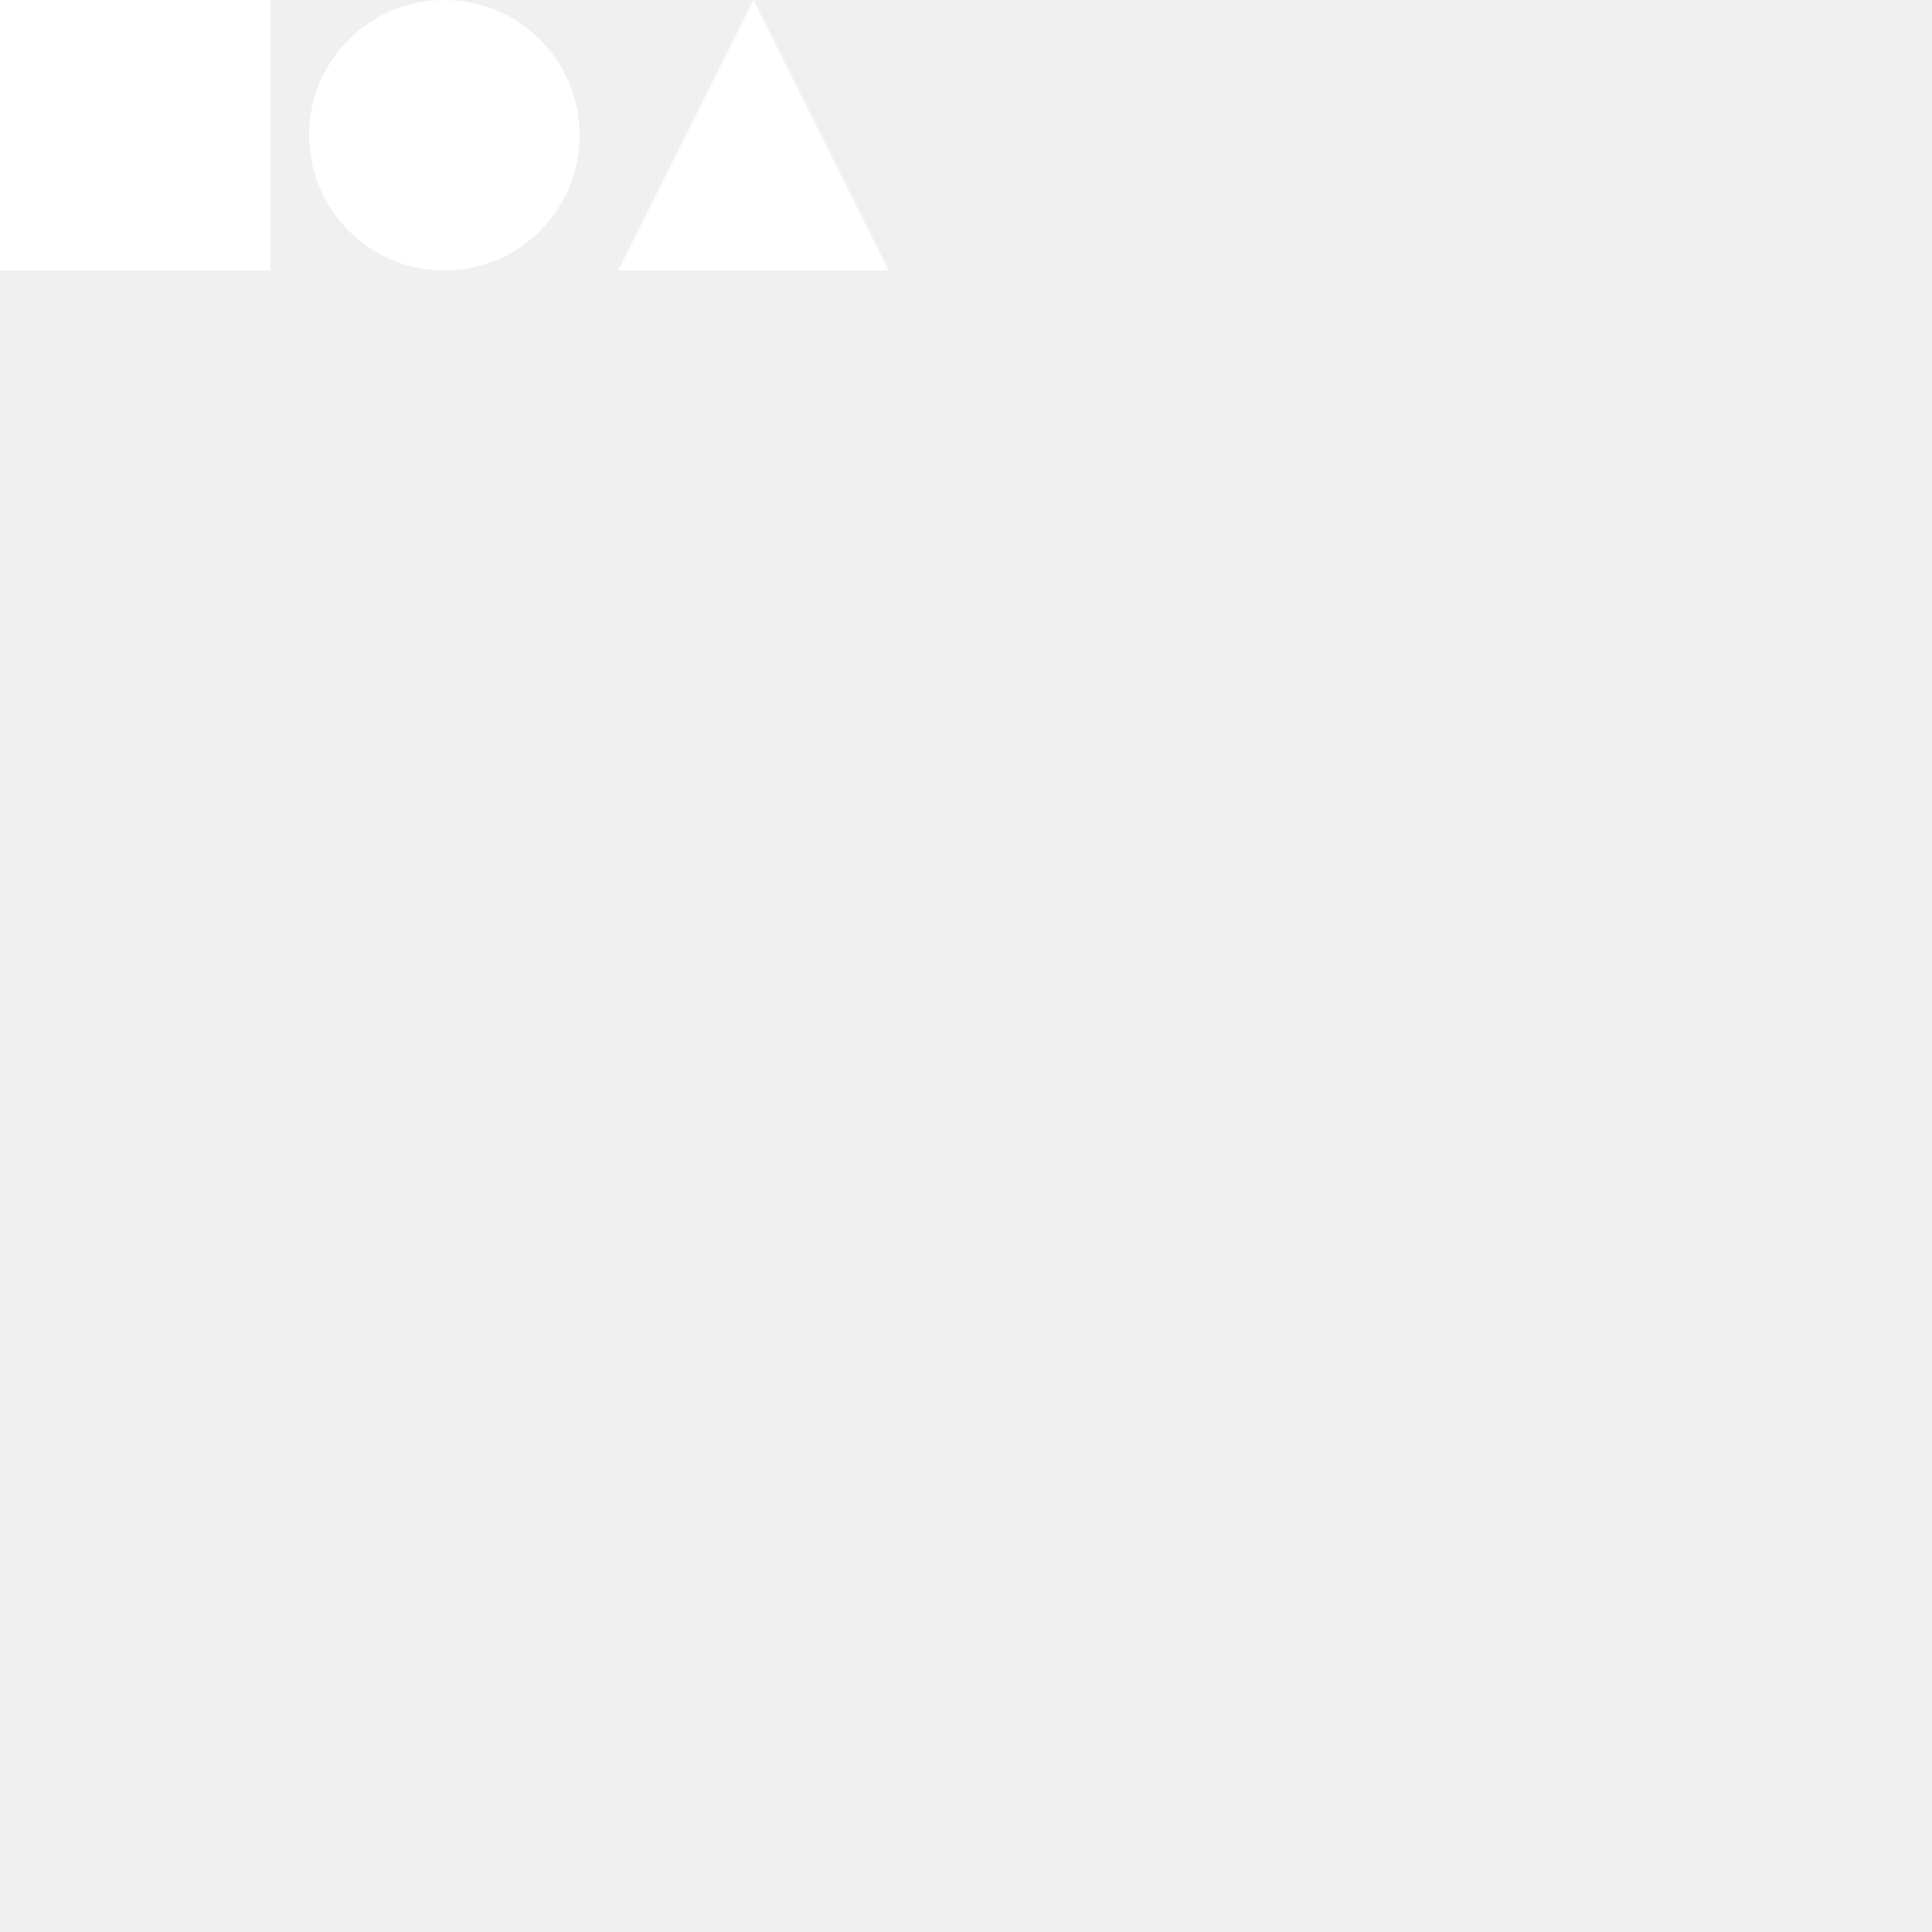
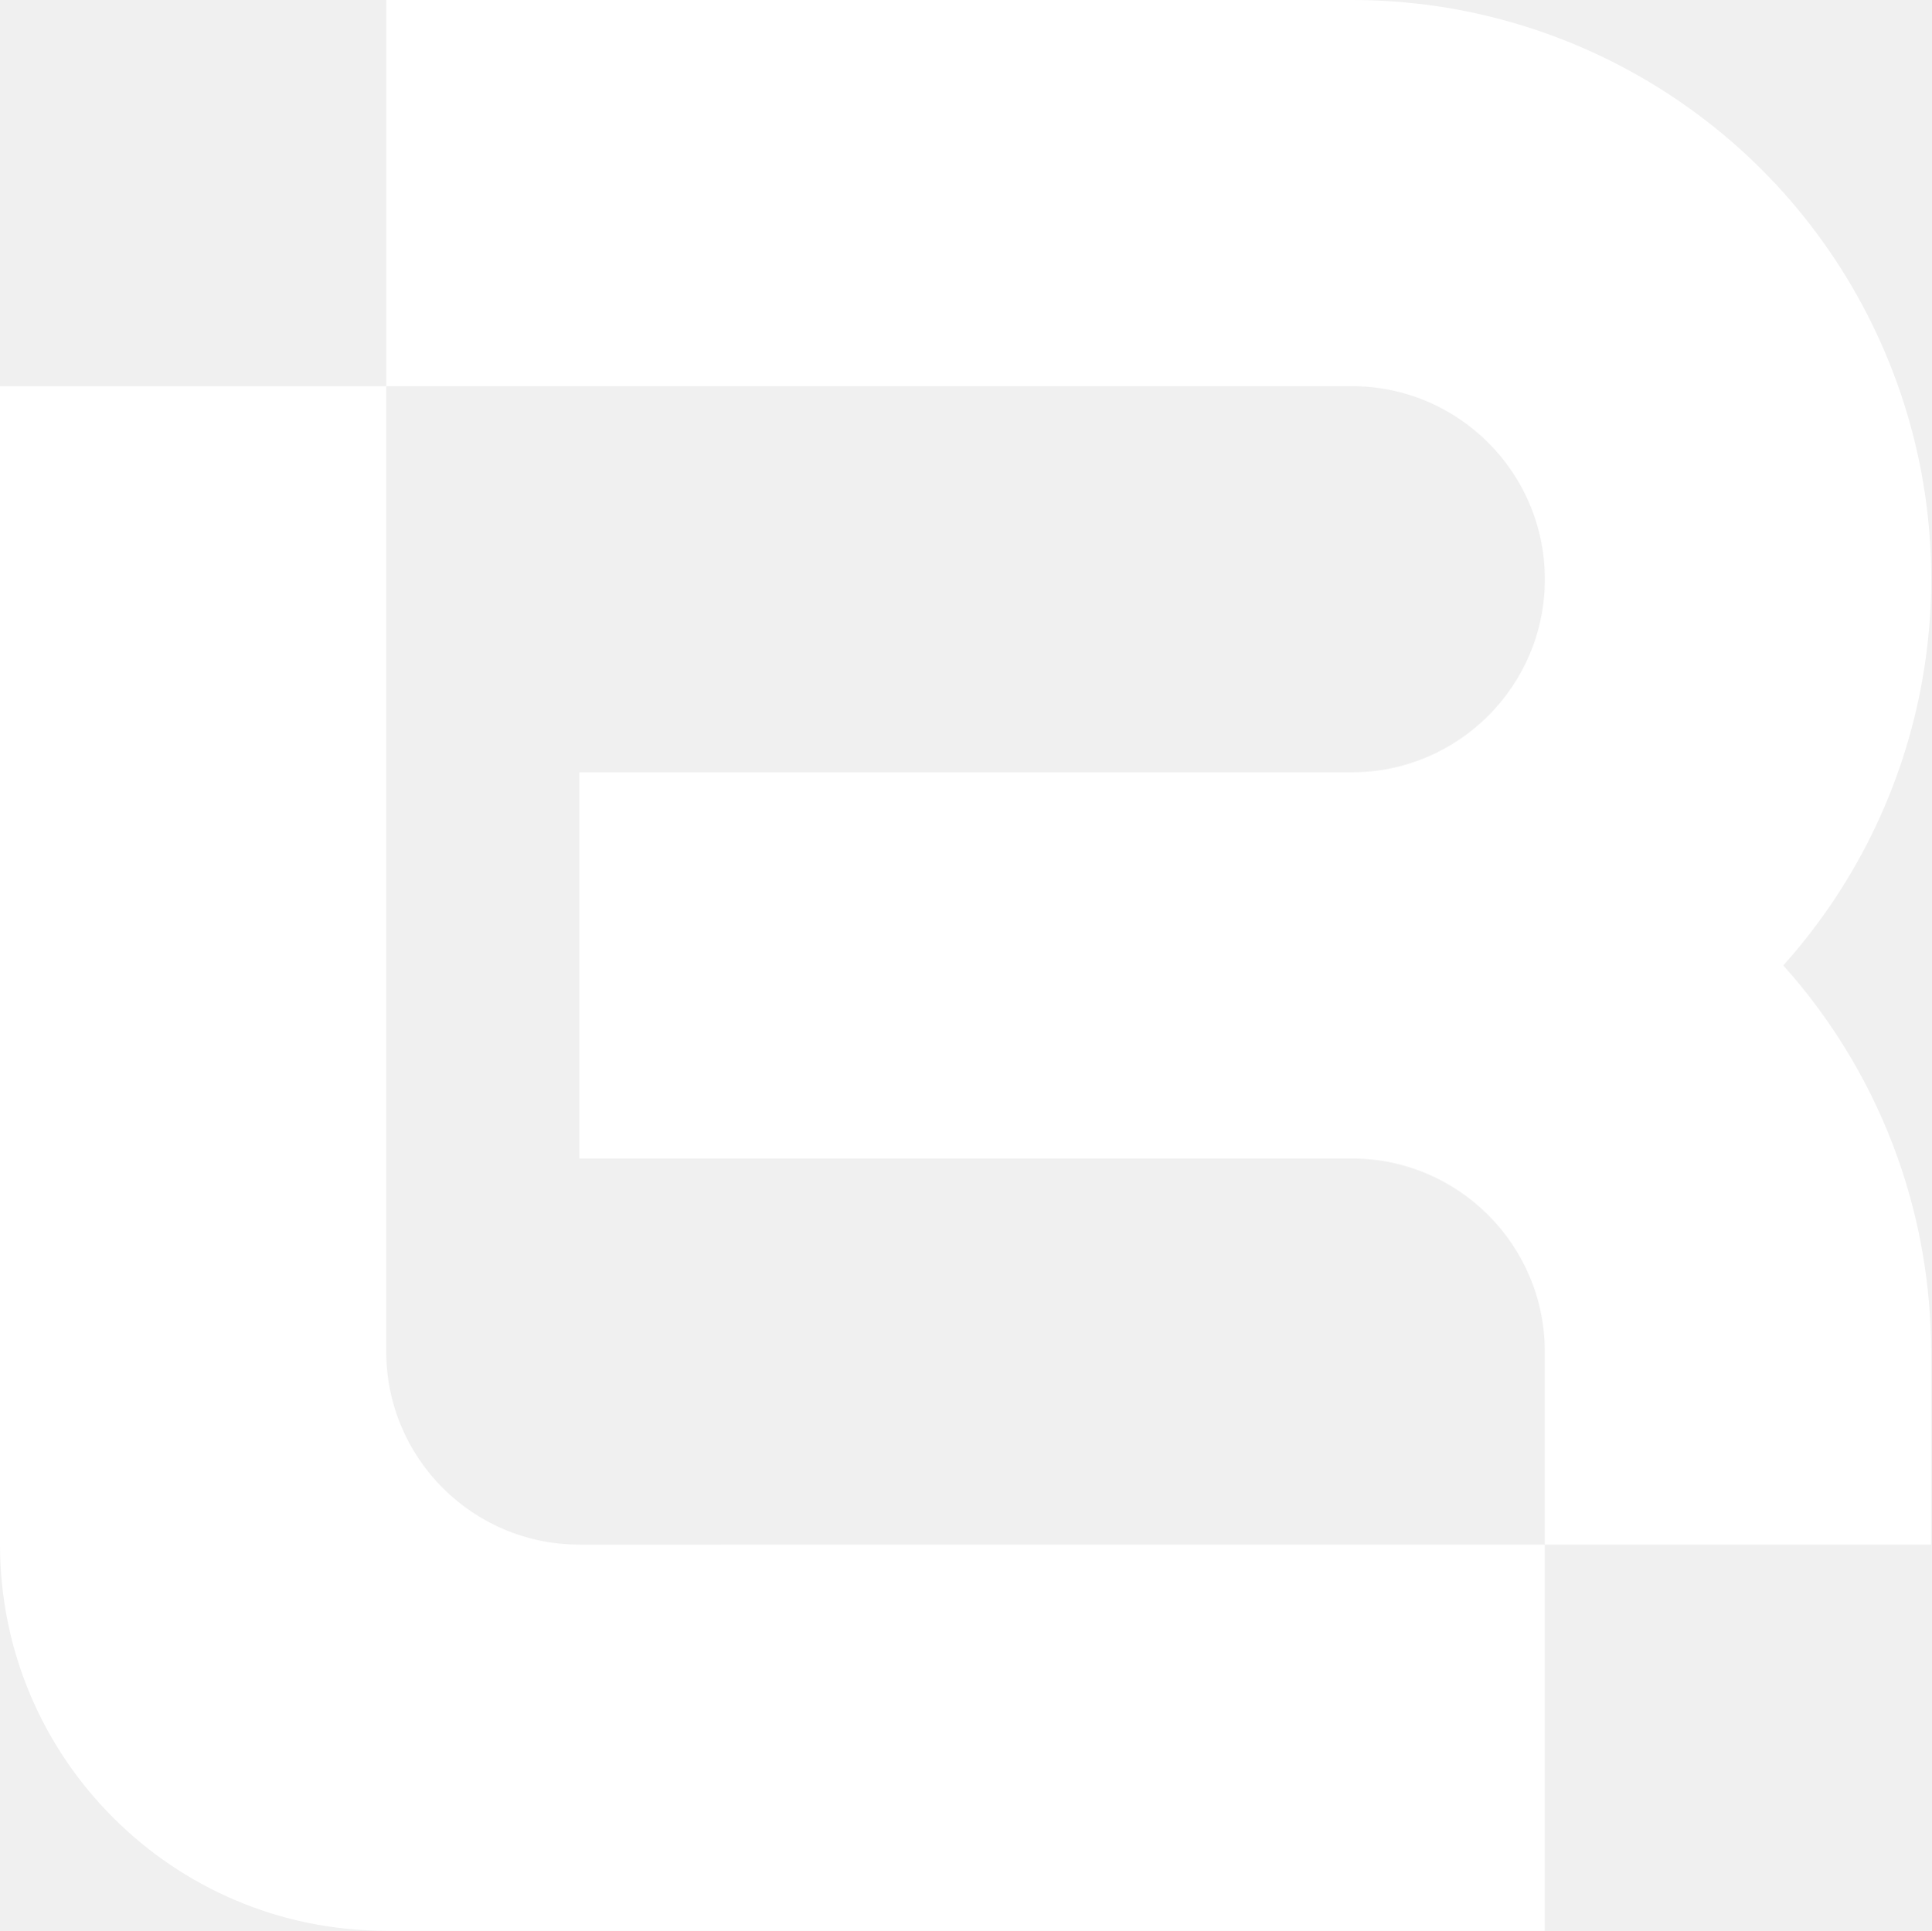
- <svg xmlns="http://www.w3.org/2000/svg" width="500" height="500" viewBox="0 0 500 500">
-   <g id="Grupo_1" data-name="Grupo 1" transform="translate(-368 -1208)">
-     <rect id="Retângulo_1" data-name="Retângulo 1" width="70" height="70" transform="translate(368 1208)" fill="#fff" />
-     <circle id="Elipse_1" data-name="Elipse 1" cx="35" cy="35" r="35" transform="translate(448 1208)" fill="#fff" />
-     <path id="Polígono_1" data-name="Polígono 1" d="M35,0,70,70H0Z" transform="translate(528 1208)" fill="#fff" />
+ <svg xmlns="http://www.w3.org/2000/svg" fill="#fff" width="288.826" height="288.793" viewBox="0 0 288.826 288.793">
+   <g id="BL" transform="translate(-91.808 -93.112)">
+     <path id="L" d="M342.142,339.939V397.7H168.873a57.757,57.757,0,0,1-57.763-57.782V166.67h57.763v144.4a28.882,28.882,0,0,0,28.871,28.871Z" transform="translate(-19.302 -15.795)" />
+     <path id="B" d="M392.754,284.389a86.553,86.553,0,0,1,4.949,28.882v28.871H339.939V313.271a28.882,28.882,0,0,0-28.871-28.882H195.541V226.626H311.068a28.879,28.879,0,0,0,0-57.758l-144.4.005V111.11h144.4a86.593,86.593,0,0,1,64.542,144.4,86.5,86.5,0,0,1,17.144,28.879Z" transform="translate(-17.098 -17.998)" />
  </g>
</svg>
